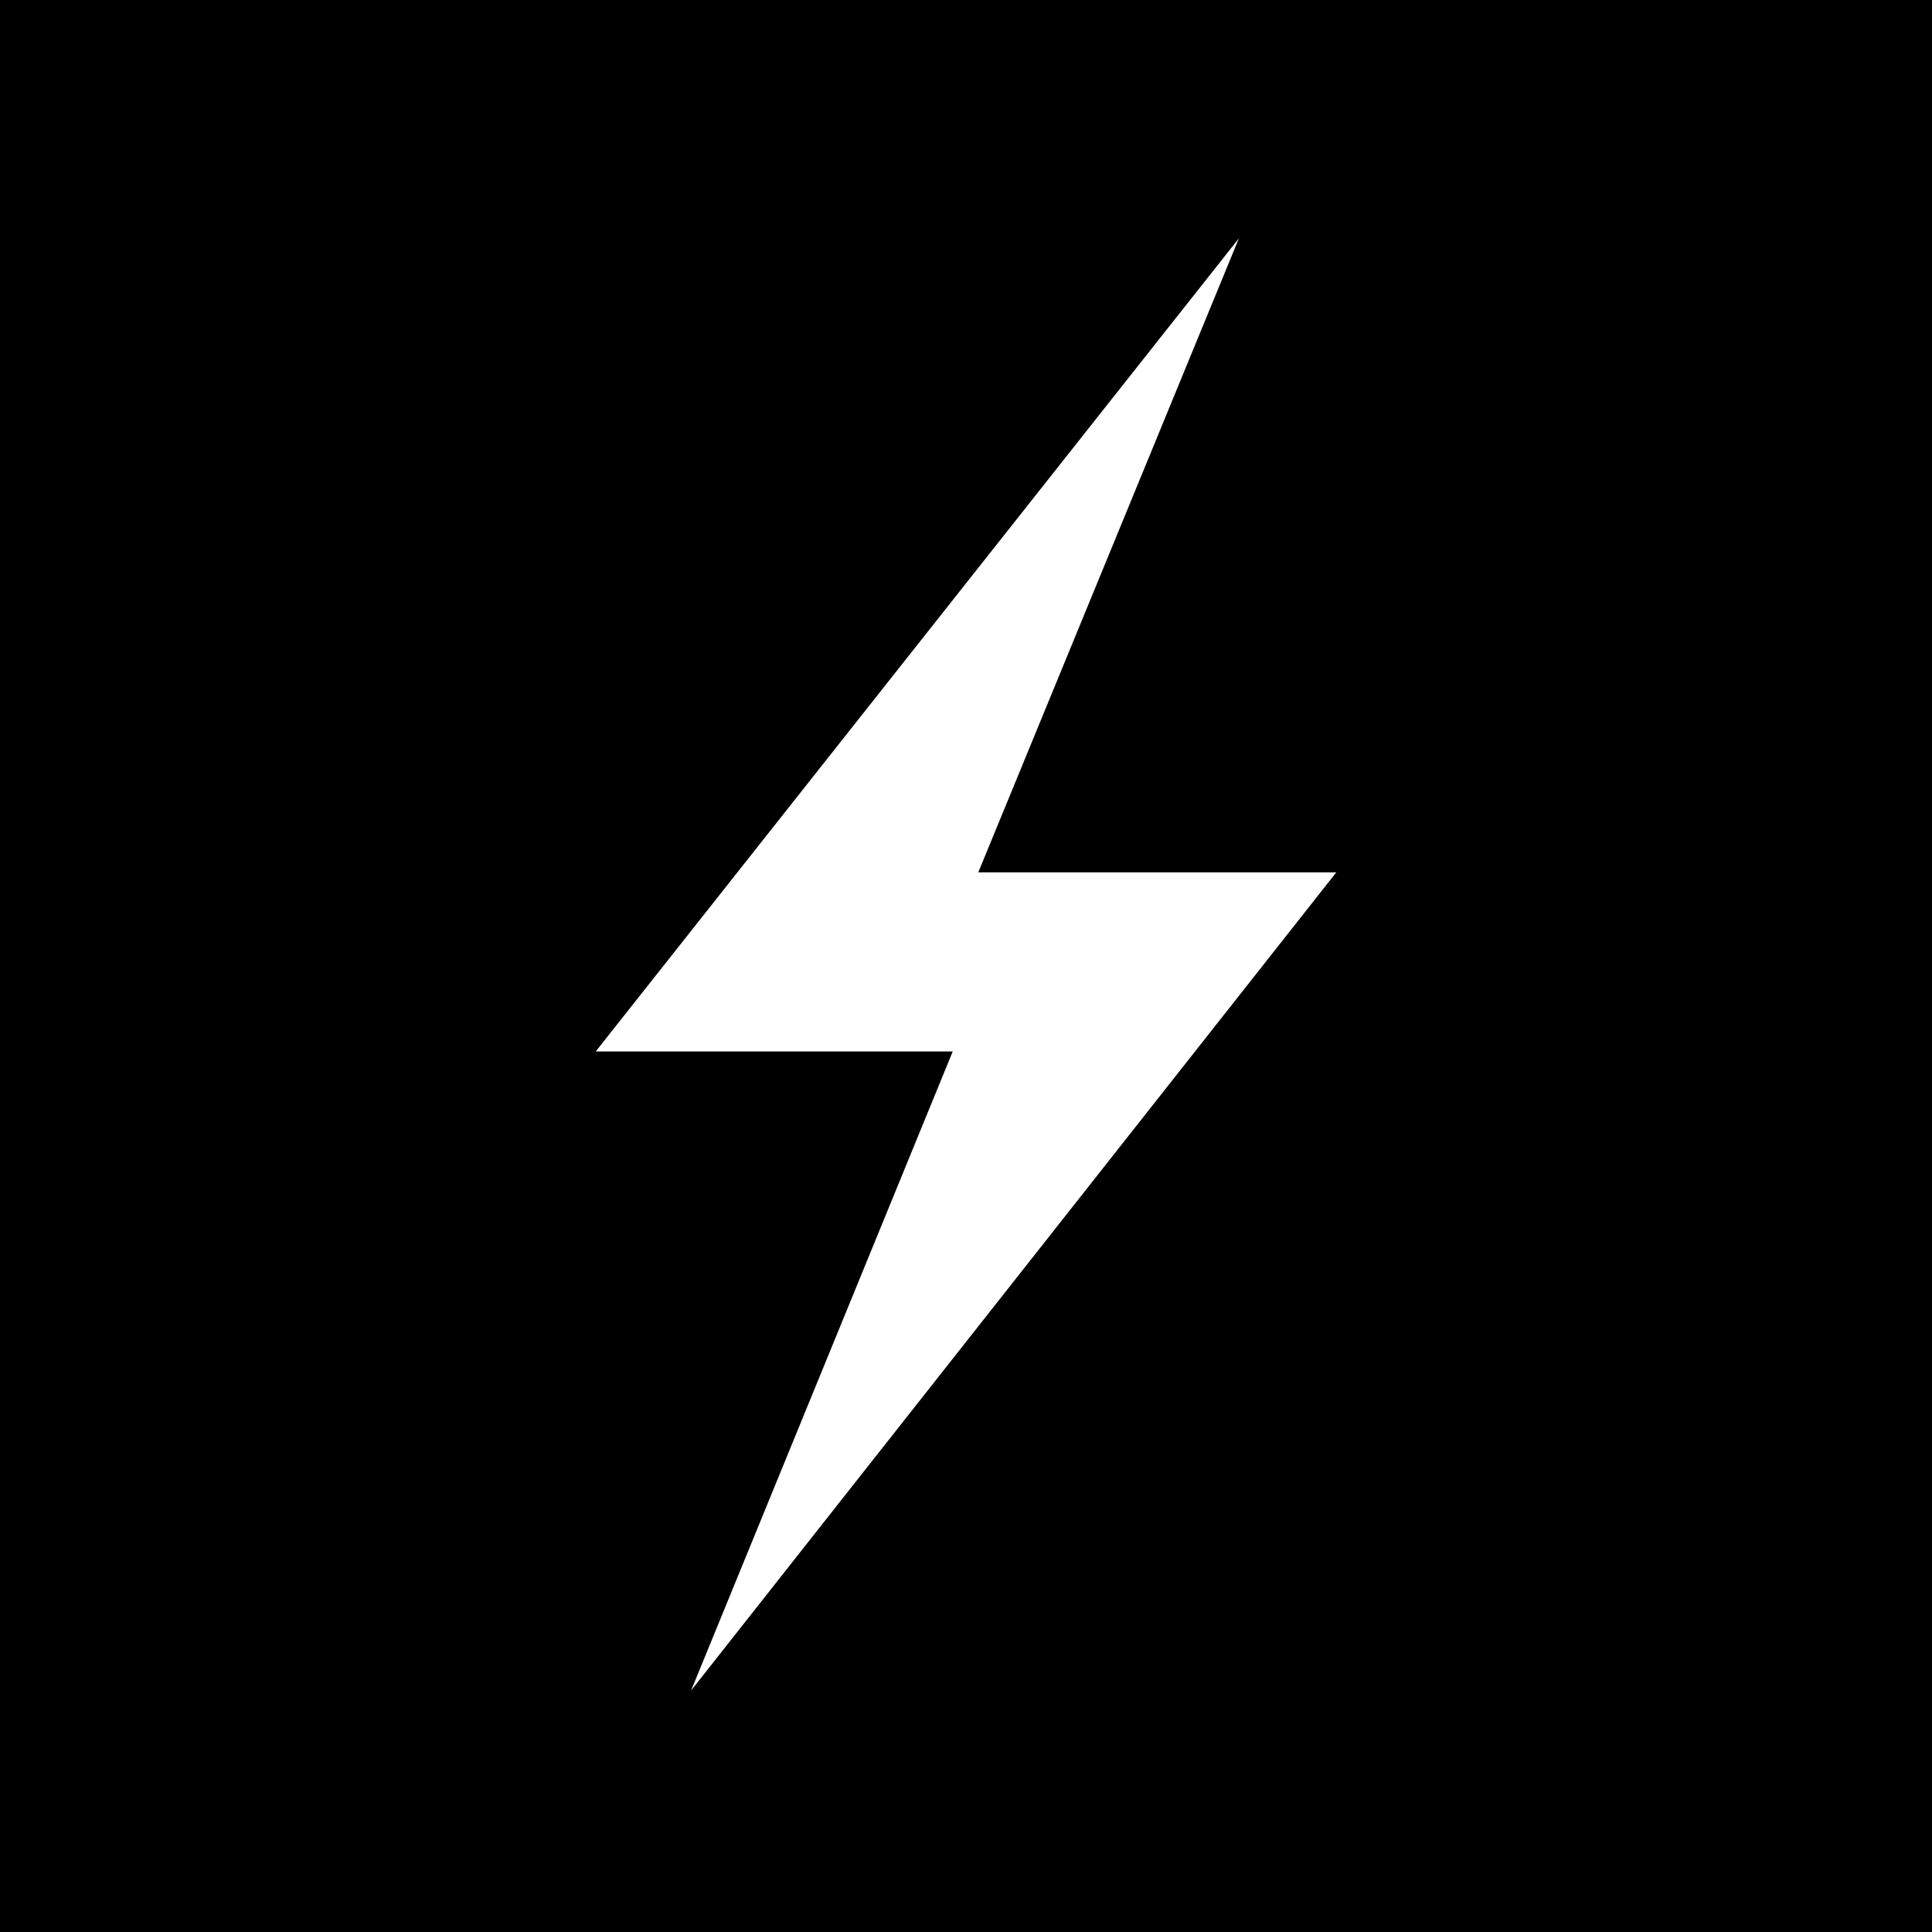
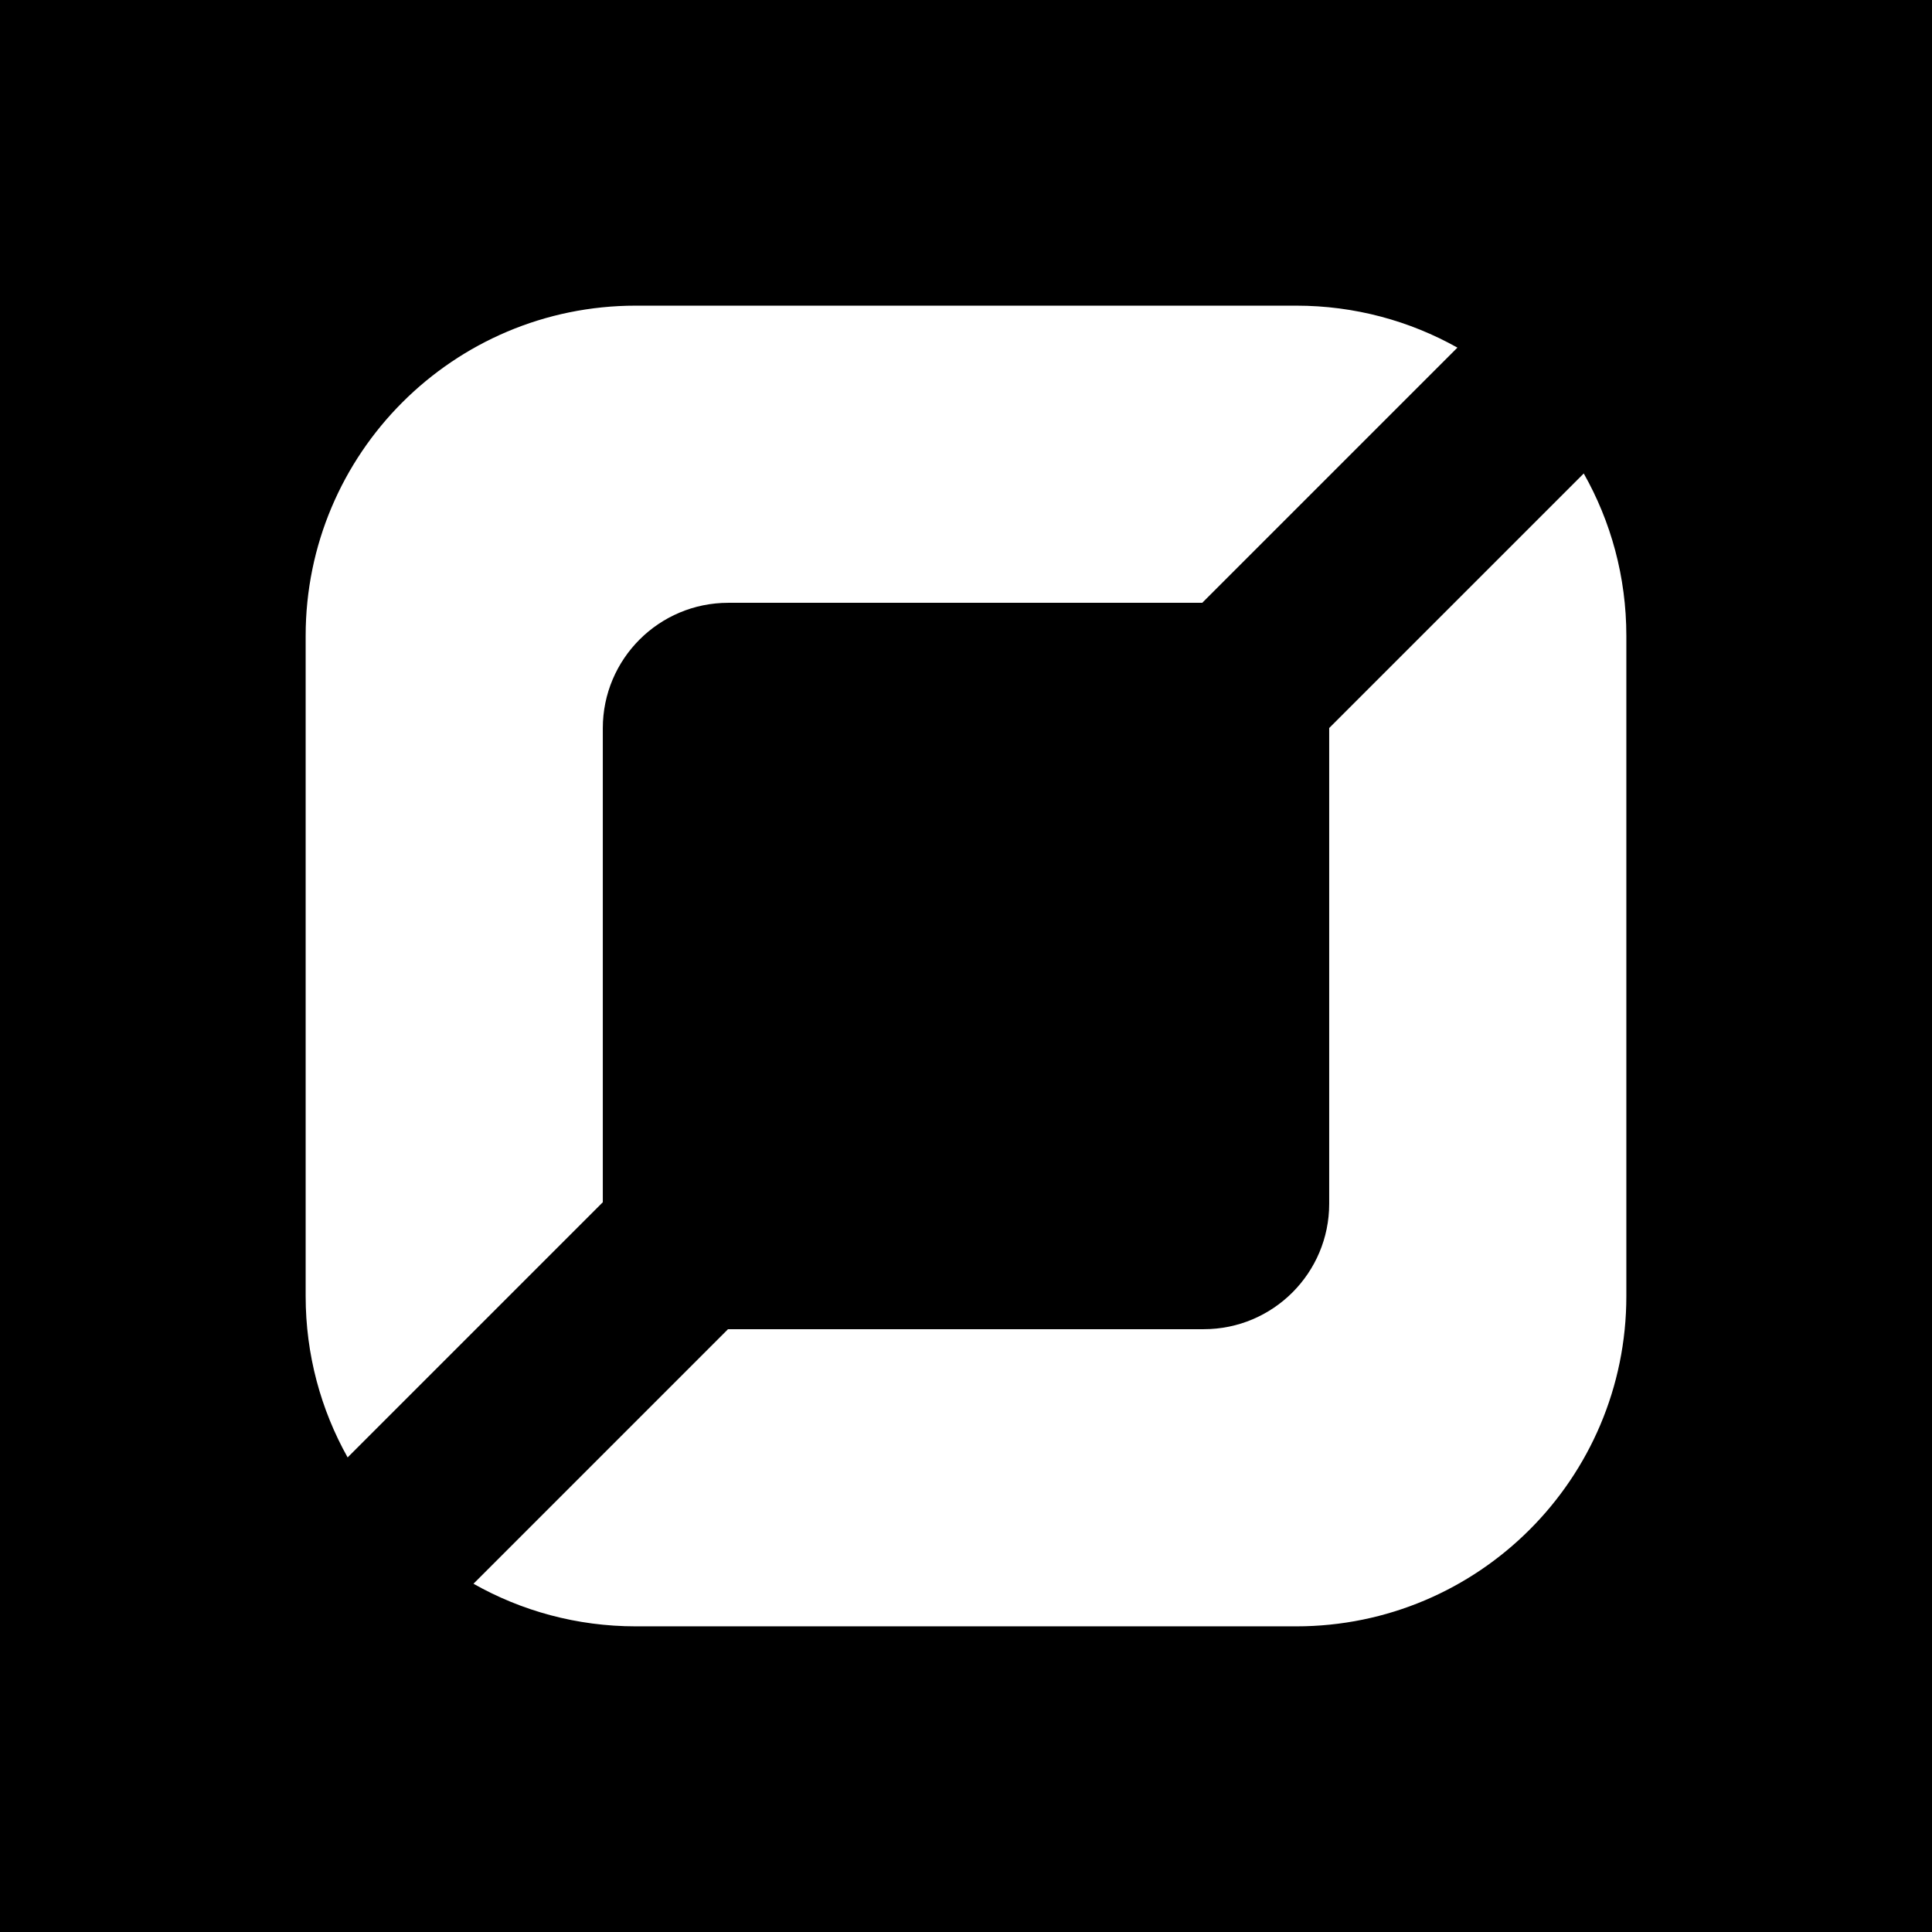
<svg xmlns="http://www.w3.org/2000/svg" width="180" height="180" viewBox="0 0 180 180" fill="none">
-   <path d="M0 0H180V180H0V0Z" fill="black" />
-   <path d="M124.5 81.274H91.145L115.428 22.2L55.5 97.965H88.763L64.388 157.5L124.5 81.274Z" fill="white" />
+   <rect width="180" height="180" fill="black" />
+   <path d="M28.477 59.238C28.477 42.249 42.249 28.477 59.238 28.477H120.762C126.218 28.477 131.342 29.897 135.785 32.388L112.011 56.162H67.852C61.396 56.162 56.162 61.396 56.162 67.852V112.011L32.388 135.785C29.897 131.342 28.477 126.218 28.477 120.762V59.238Z" fill="white" />
+   <path d="M67.827 123.838L44.112 147.554C48.578 150.081 53.74 151.523 59.238 151.523H120.762C137.751 151.523 151.523 137.751 151.523 120.762V59.238C151.523 53.74 150.081 48.578 147.554 44.112L123.838 67.827C123.838 67.835 123.838 67.844 123.838 67.852V112.148C123.838 118.604 118.604 123.838 112.148 123.838H67.852C67.844 123.838 67.835 123.838 67.827 123.838Z" fill="white" />
</svg>
